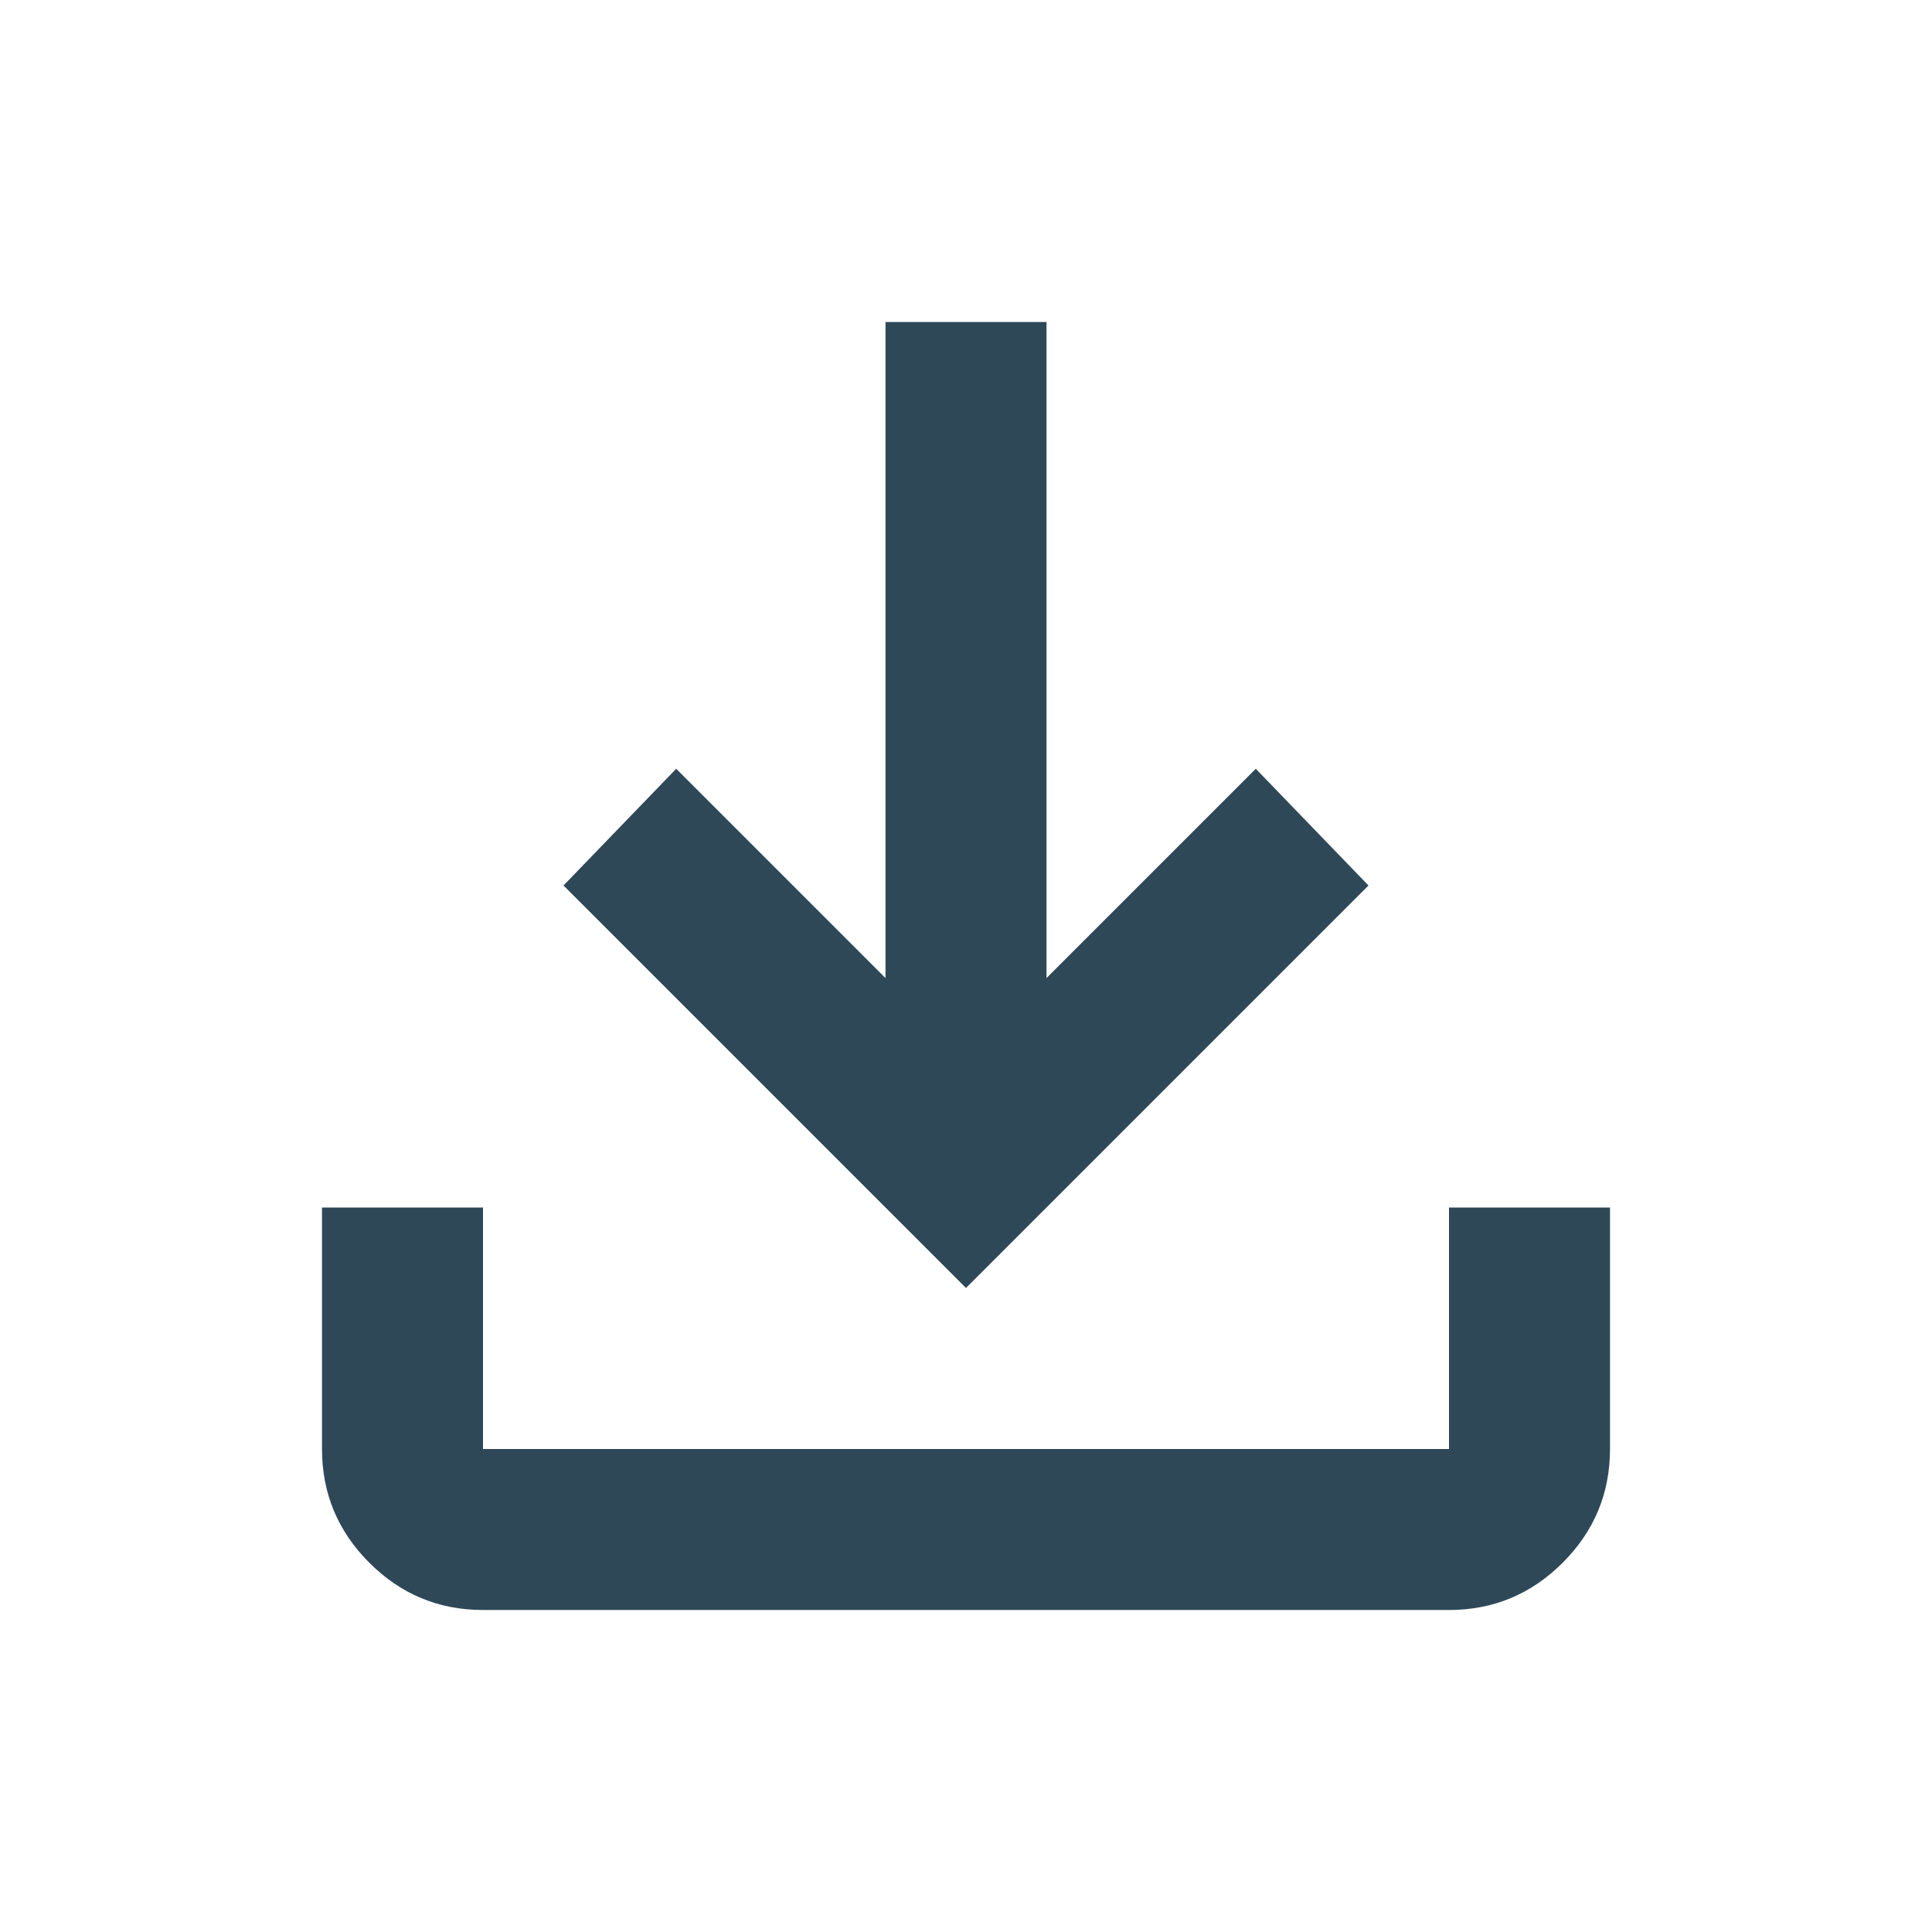
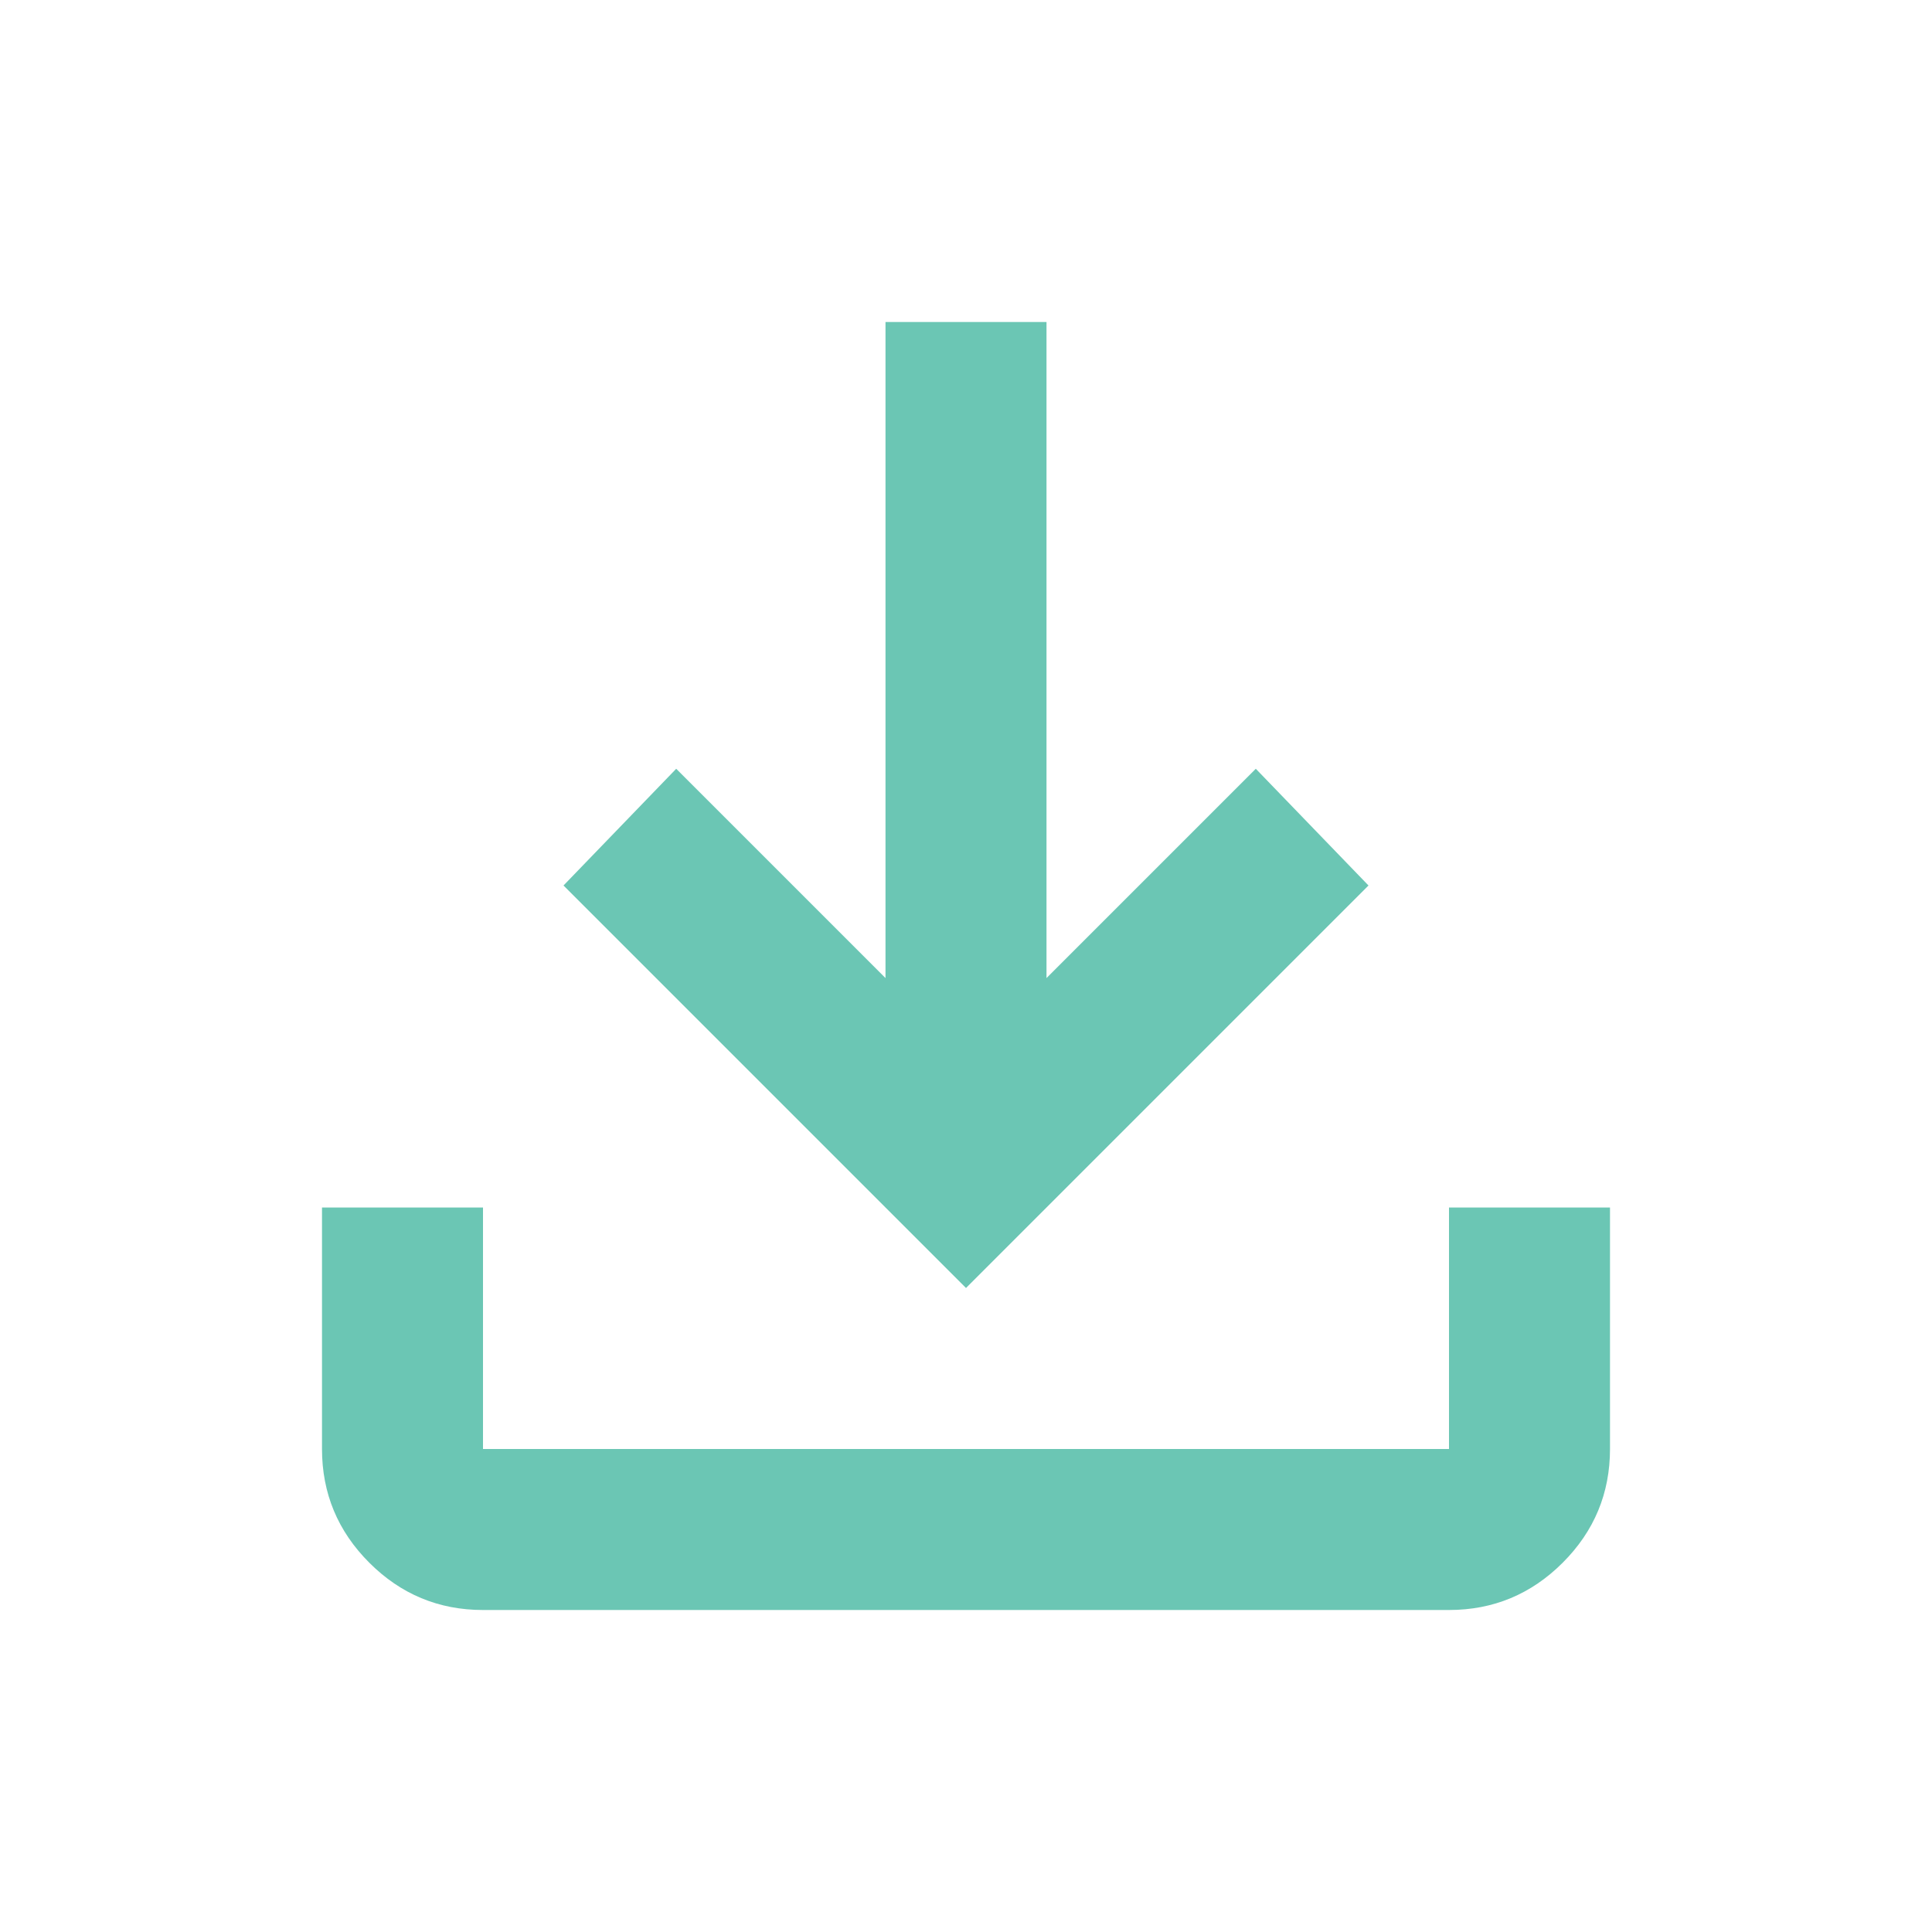
- <svg xmlns="http://www.w3.org/2000/svg" height="24px" viewBox="0 -960 960 960" width="24px" fill="#2f4858">
+ <svg xmlns="http://www.w3.org/2000/svg" height="24px" viewBox="0 -960 960 960" width="24px" fill="#6bc6b4">
  <path d="M480-320 280-520l56-58 104 104v-326h80v326l104-104 56 58-200 200ZM240-160q-33 0-56.5-23.5T160-240v-120h80v120h480v-120h80v120q0 33-23.5 56.5T720-160H240Z" />
</svg>
